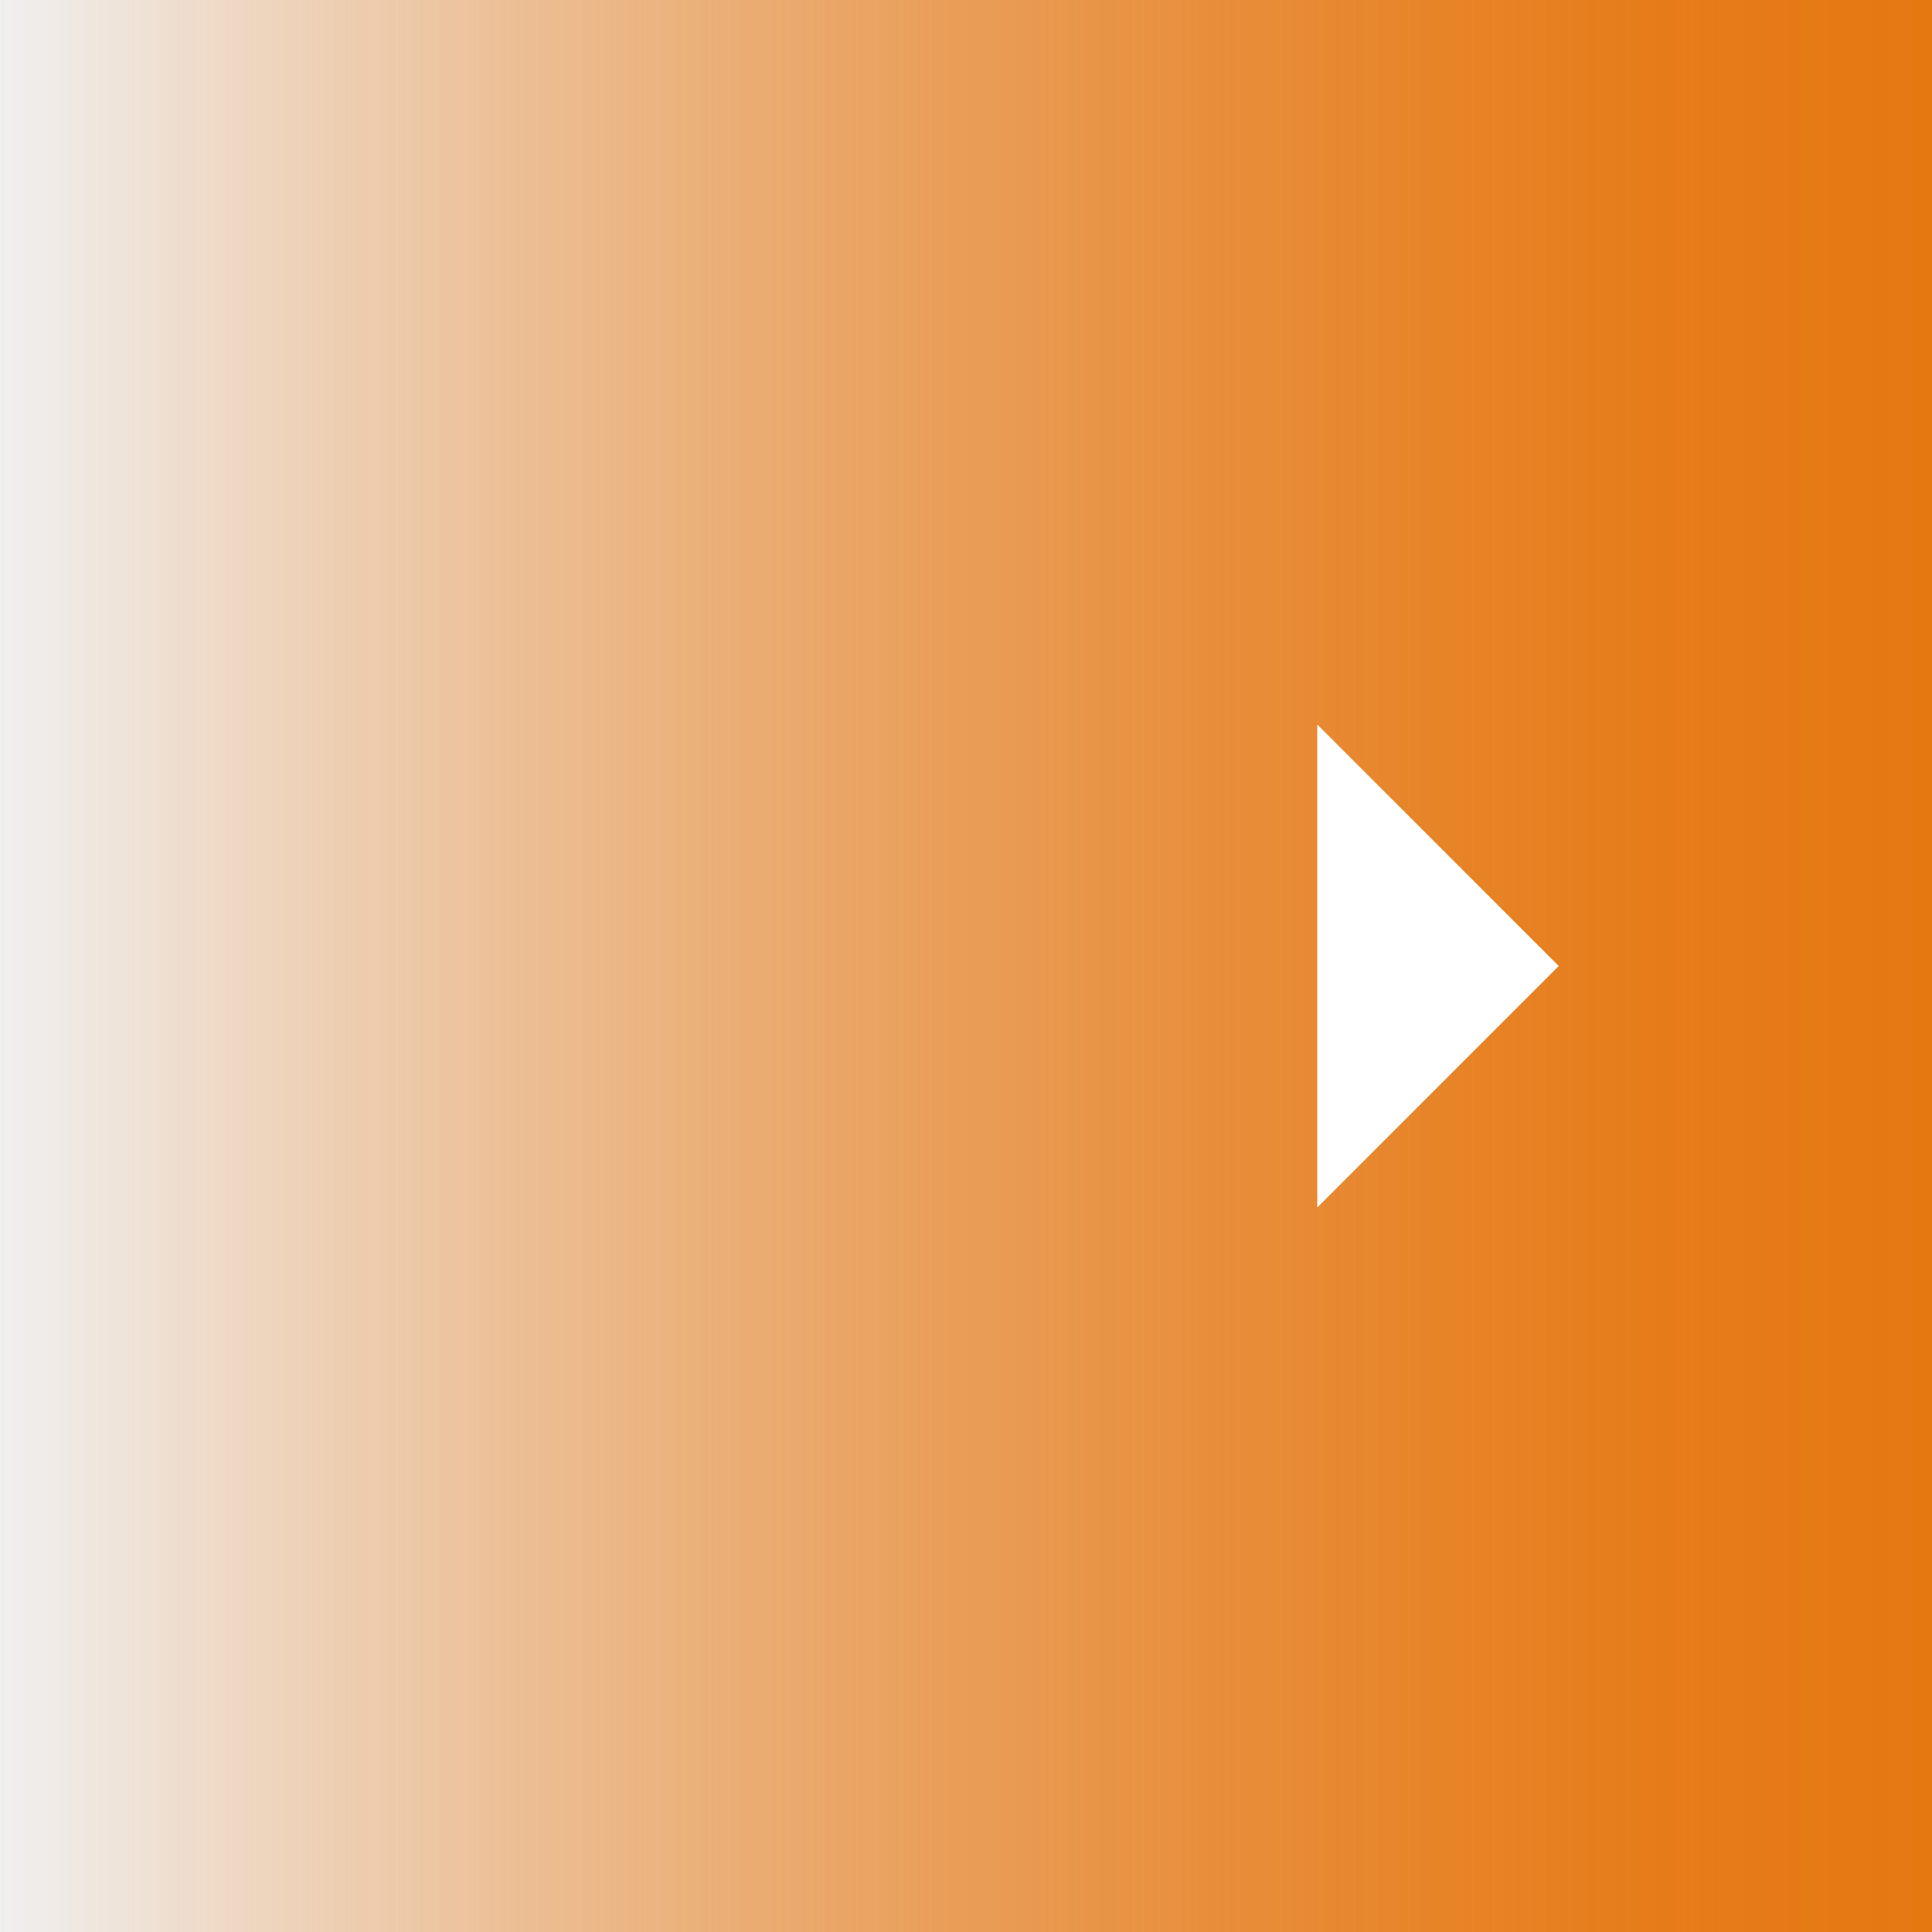
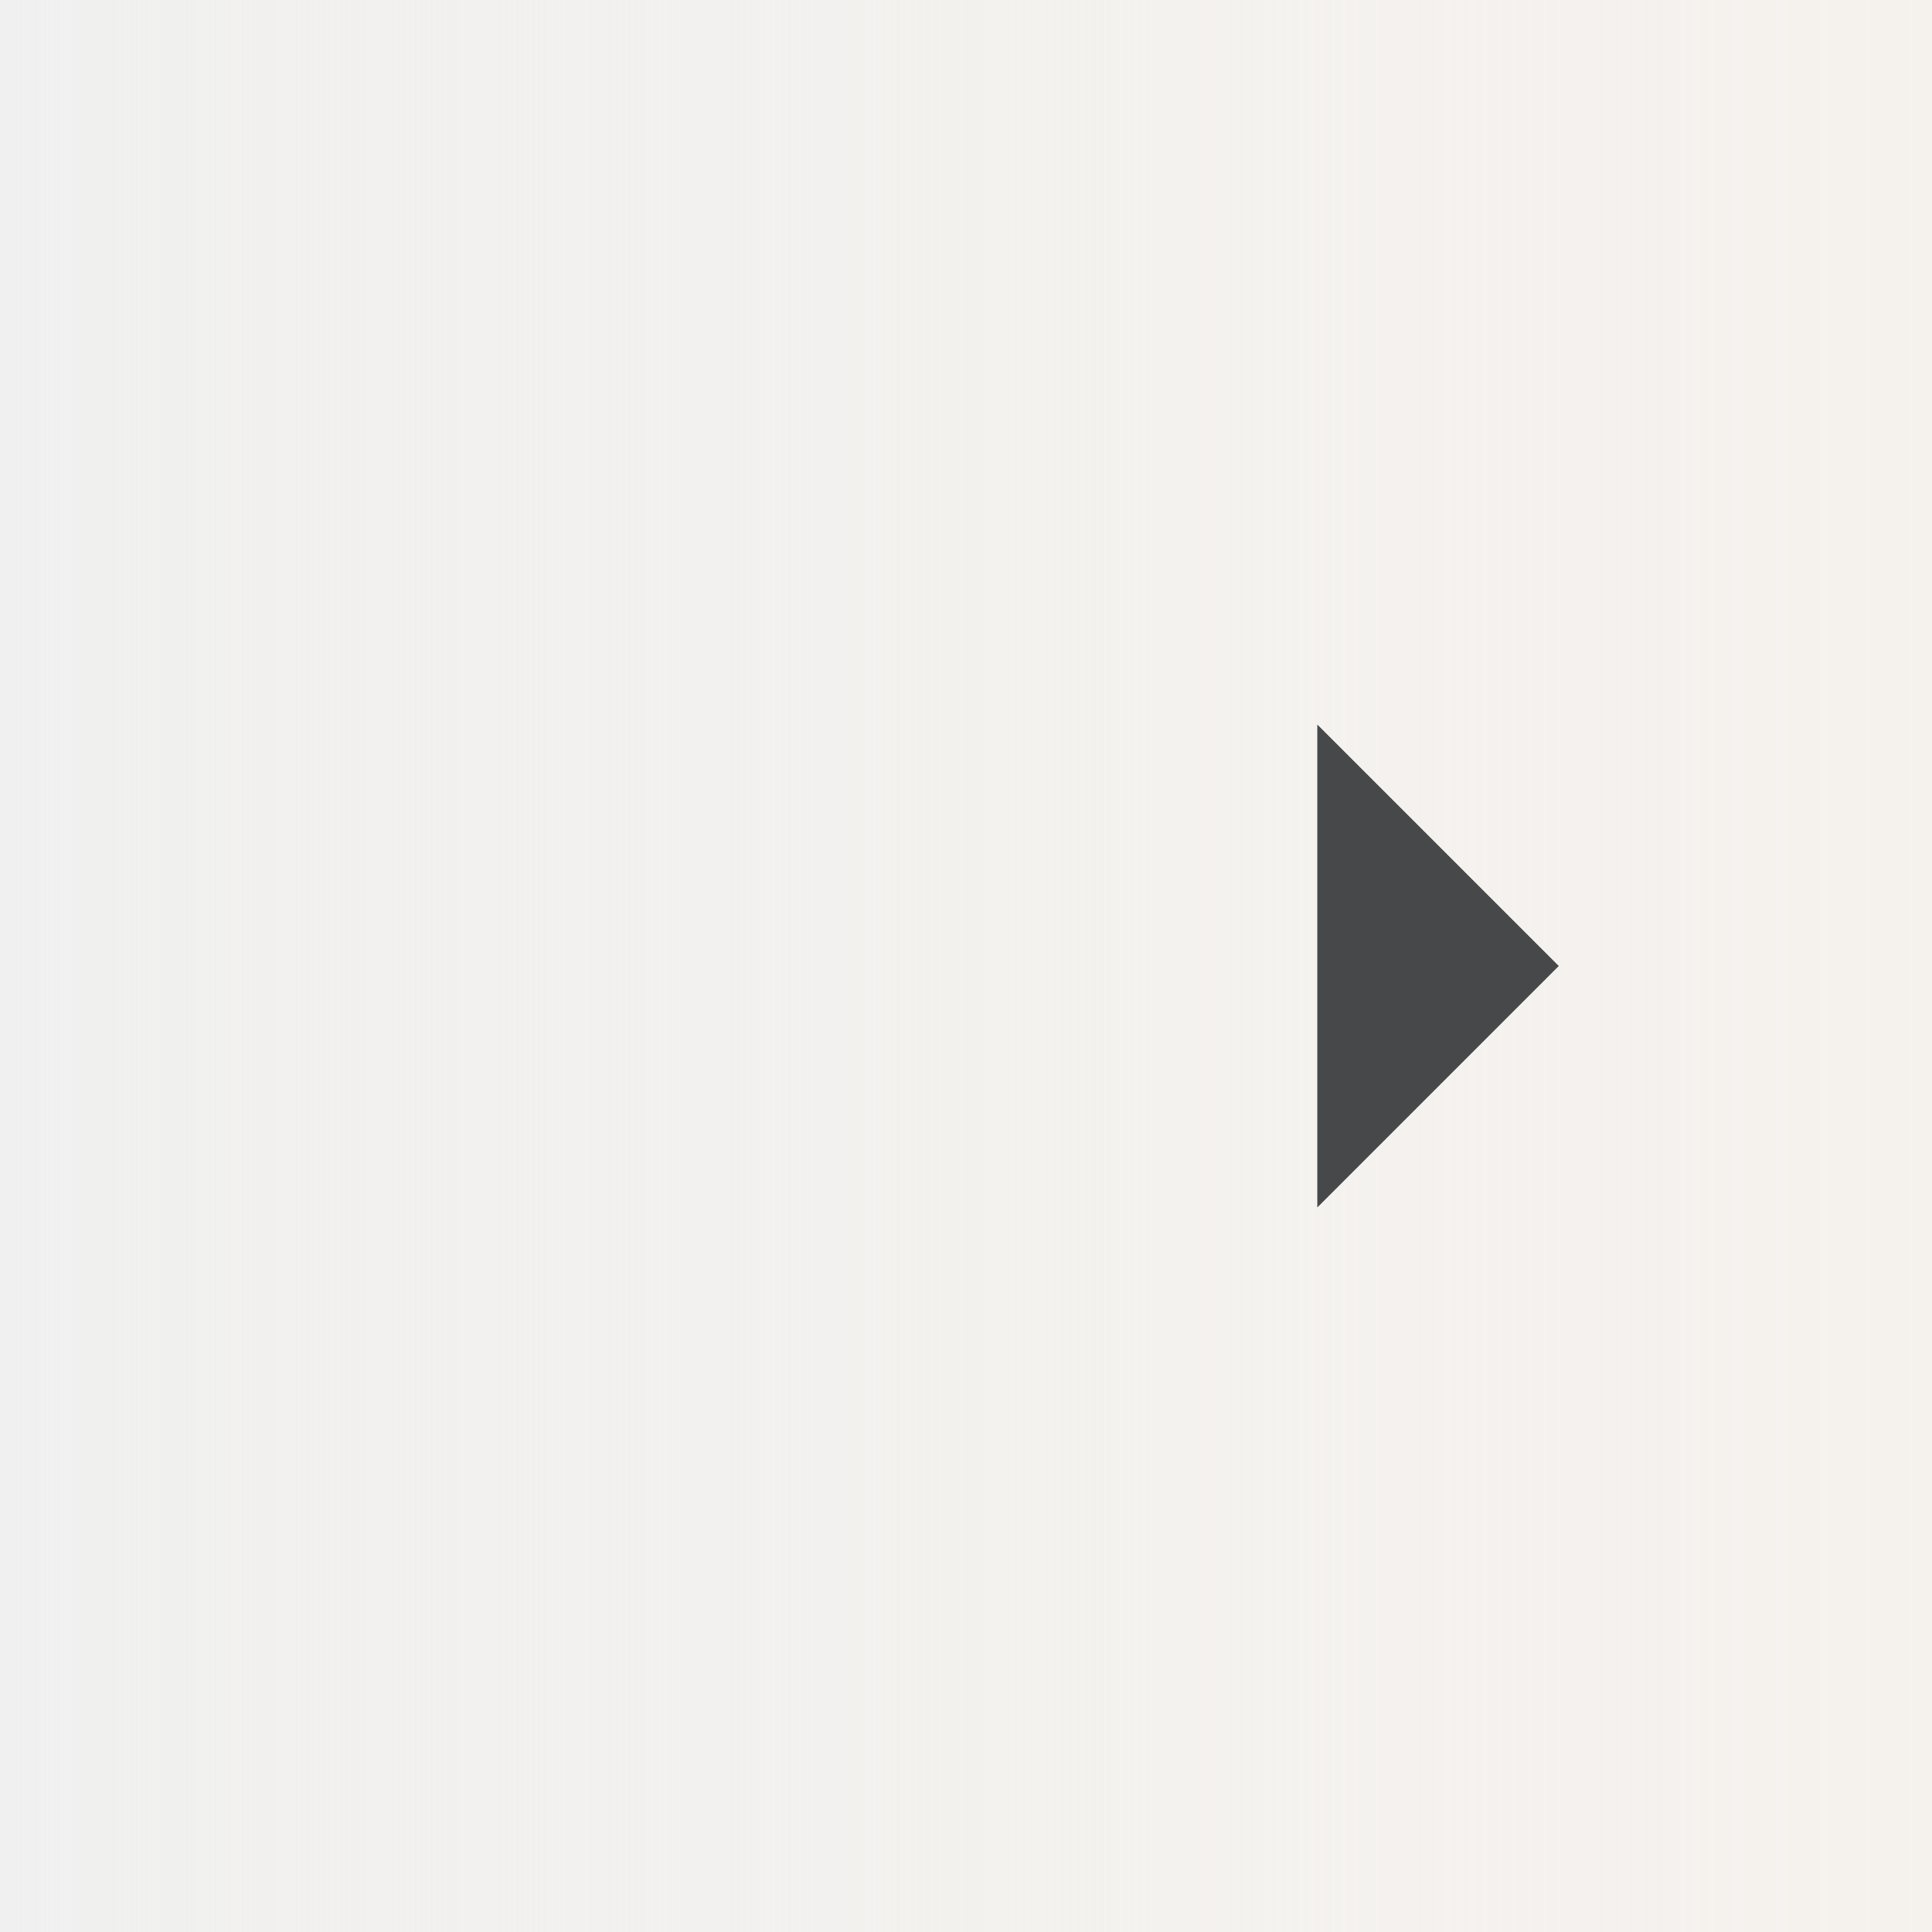
<svg xmlns="http://www.w3.org/2000/svg" width="44" height="44" viewBox="0 0 44 44">
  <defs>
-     <style>.a{fill:url(#a);}.b{fill:#fff;}</style>
+     <style>.a{fill:url(#a);}.b{fill:#47484a;}</style>
    <linearGradient id="a" y1="24" x2="44" y2="24" gradientTransform="matrix(1, 0, 0, -1, 0, 46)" gradientUnits="userSpaceOnUse">
-       <stop offset="0" stop-color="#e67812" stop-opacity="0" />
-       <stop offset="0.14" stop-color="#e67812" stop-opacity="0.23" />
-       <stop offset="0.31" stop-color="#e67812" stop-opacity="0.47" />
-       <stop offset="0.47" stop-color="#e67812" stop-opacity="0.66" />
-       <stop offset="0.62" stop-color="#e67812" stop-opacity="0.81" />
-       <stop offset="0.76" stop-color="#e67812" stop-opacity="0.91" />
-       <stop offset="0.89" stop-color="#e67812" stop-opacity="0.98" />
-       <stop offset="1" stop-color="#e67812" />
+       <stop offset="0" stop-color="#f5f2ee" stop-opacity="0" />
+       <stop offset="0.14" stop-color="#f5f2ee" stop-opacity="0.23" />
+       <stop offset="0.31" stop-color="#f5f2ee" stop-opacity="0.47" />
+       <stop offset="0.47" stop-color="#f5f2ee" stop-opacity="0.66" />
+       <stop offset="0.62" stop-color="#f5f2ee" stop-opacity="0.81" />
+       <stop offset="0.76" stop-color="#f5f2ee" stop-opacity="0.91" />
+       <stop offset="0.89" stop-color="#f5f2ee" stop-opacity="0.98" />
+       <stop offset="1" stop-color="#f5f2ee" />
    </linearGradient>
  </defs>
  <rect class="a" width="44" height="44" />
  <polygon class="b" points="30 16.5 35.5 22 30 27.5 30 16.5" />
</svg>
